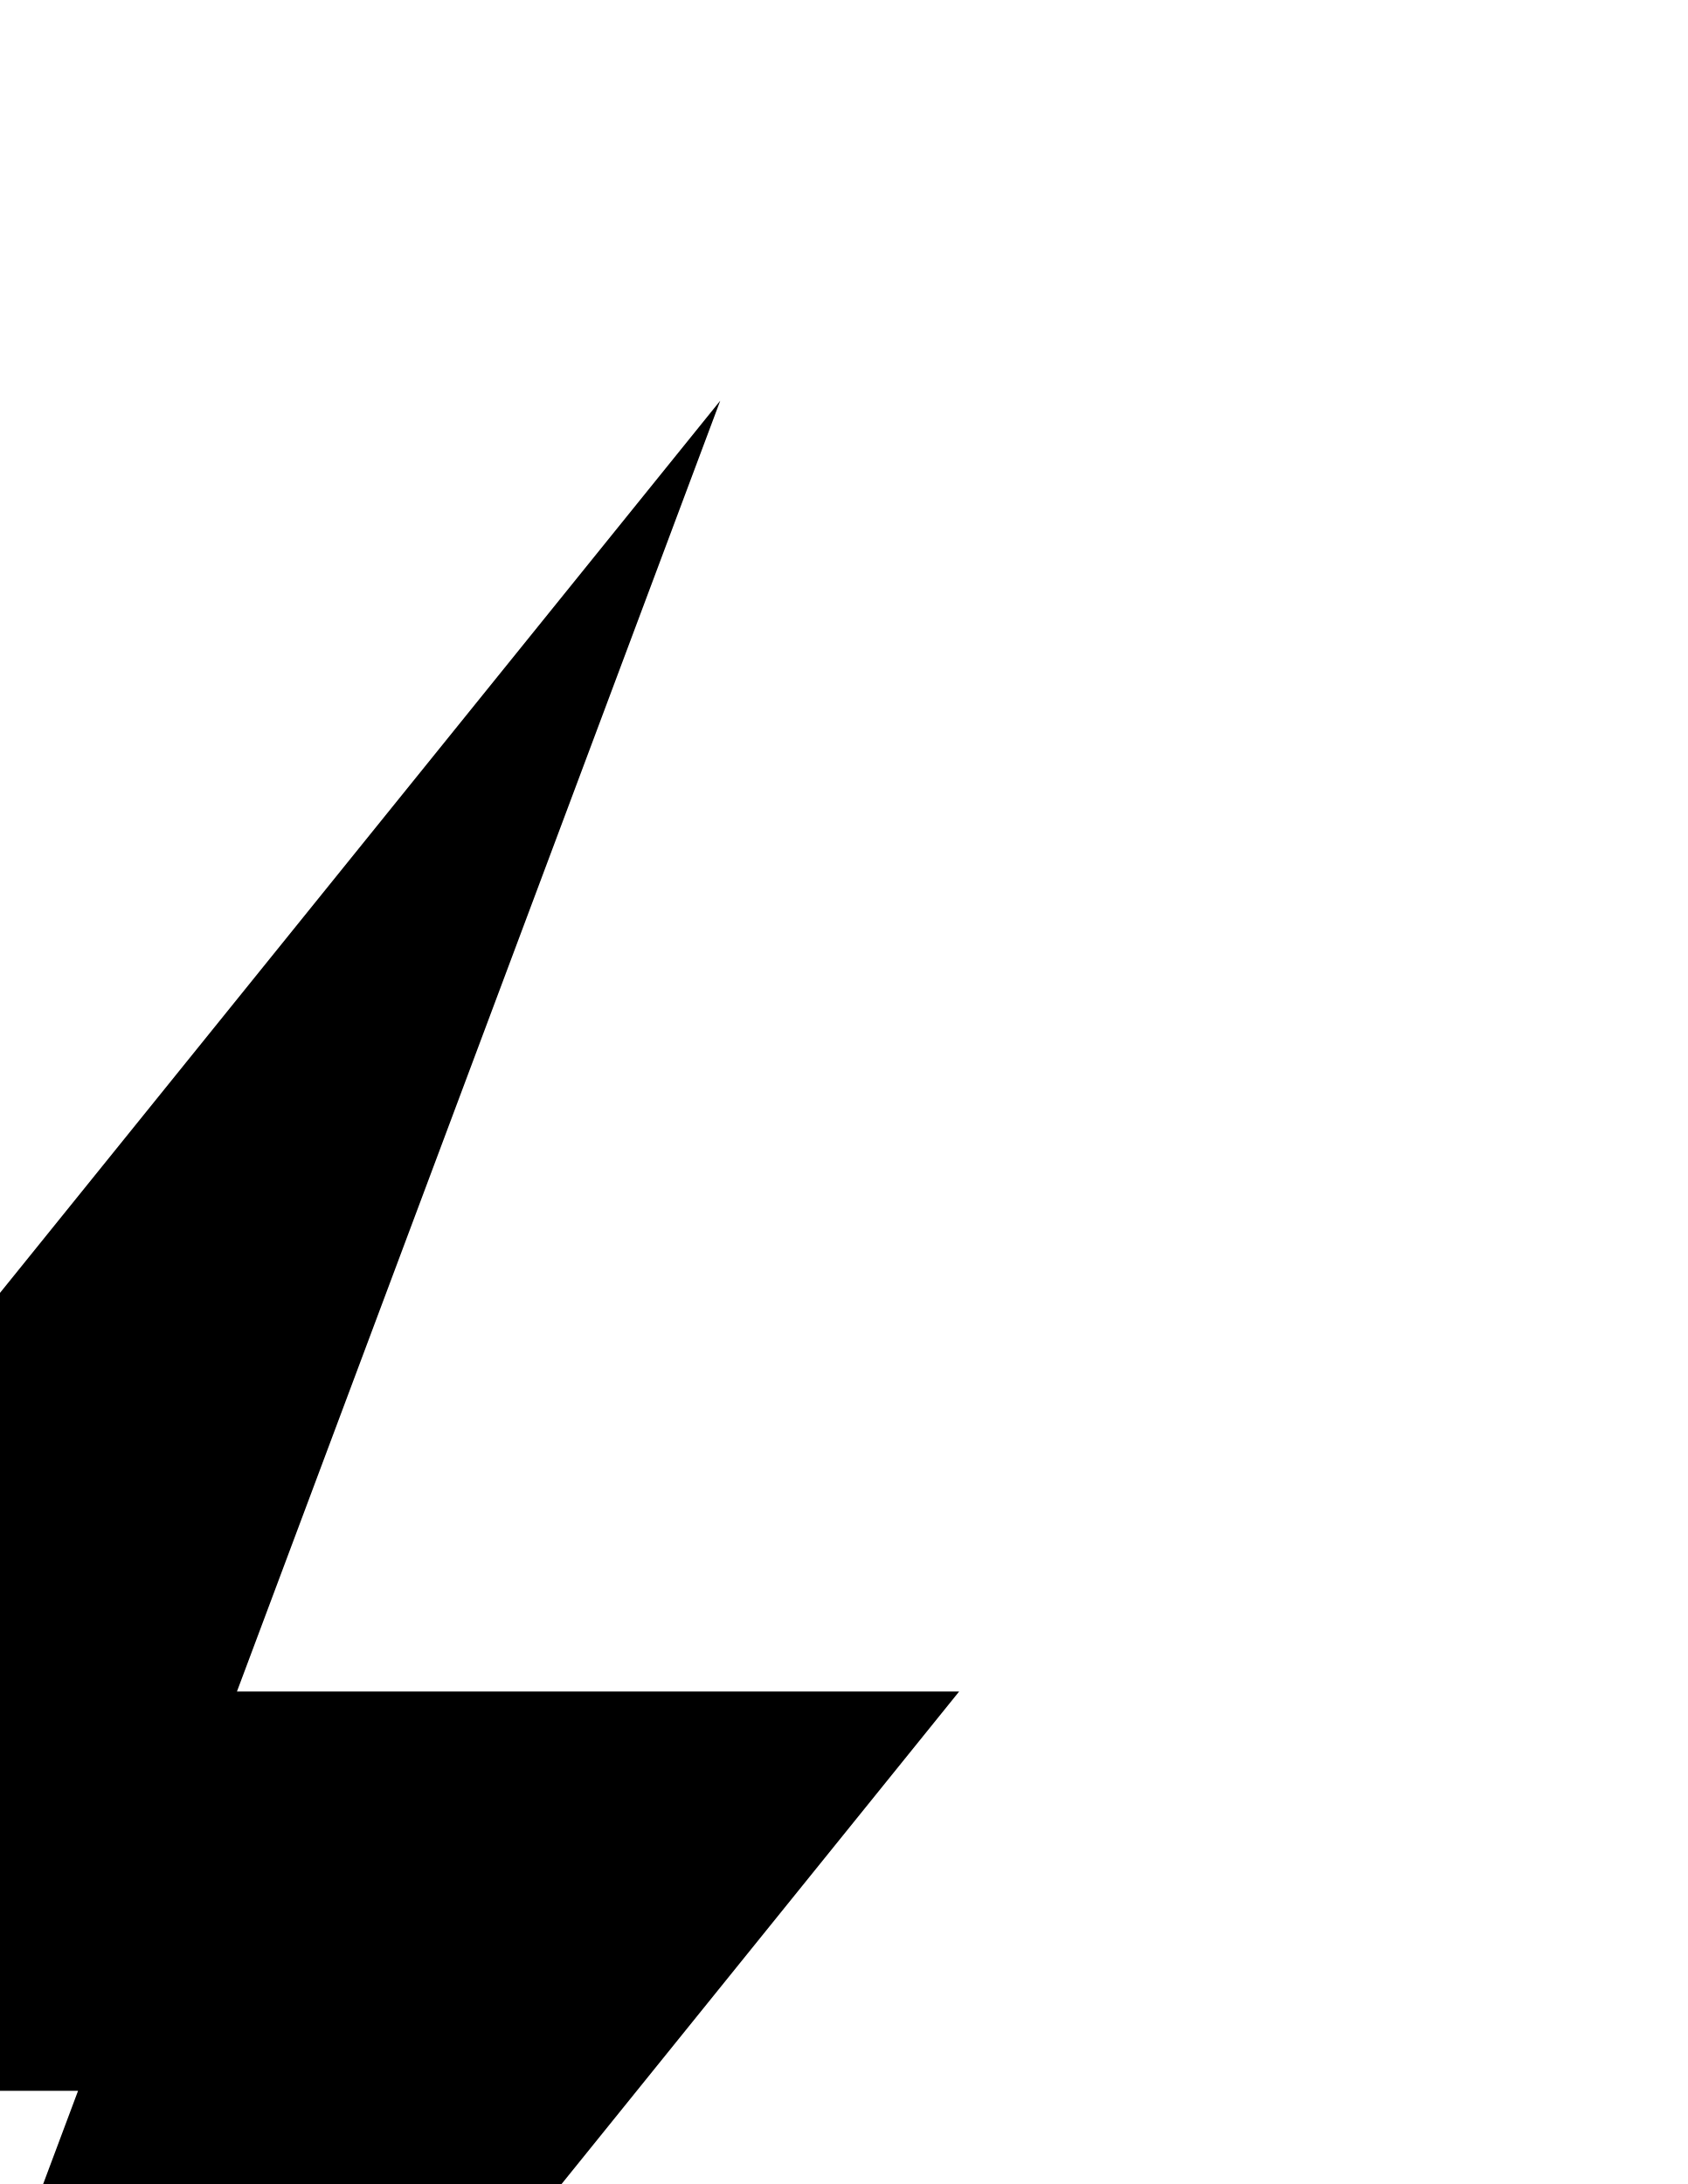
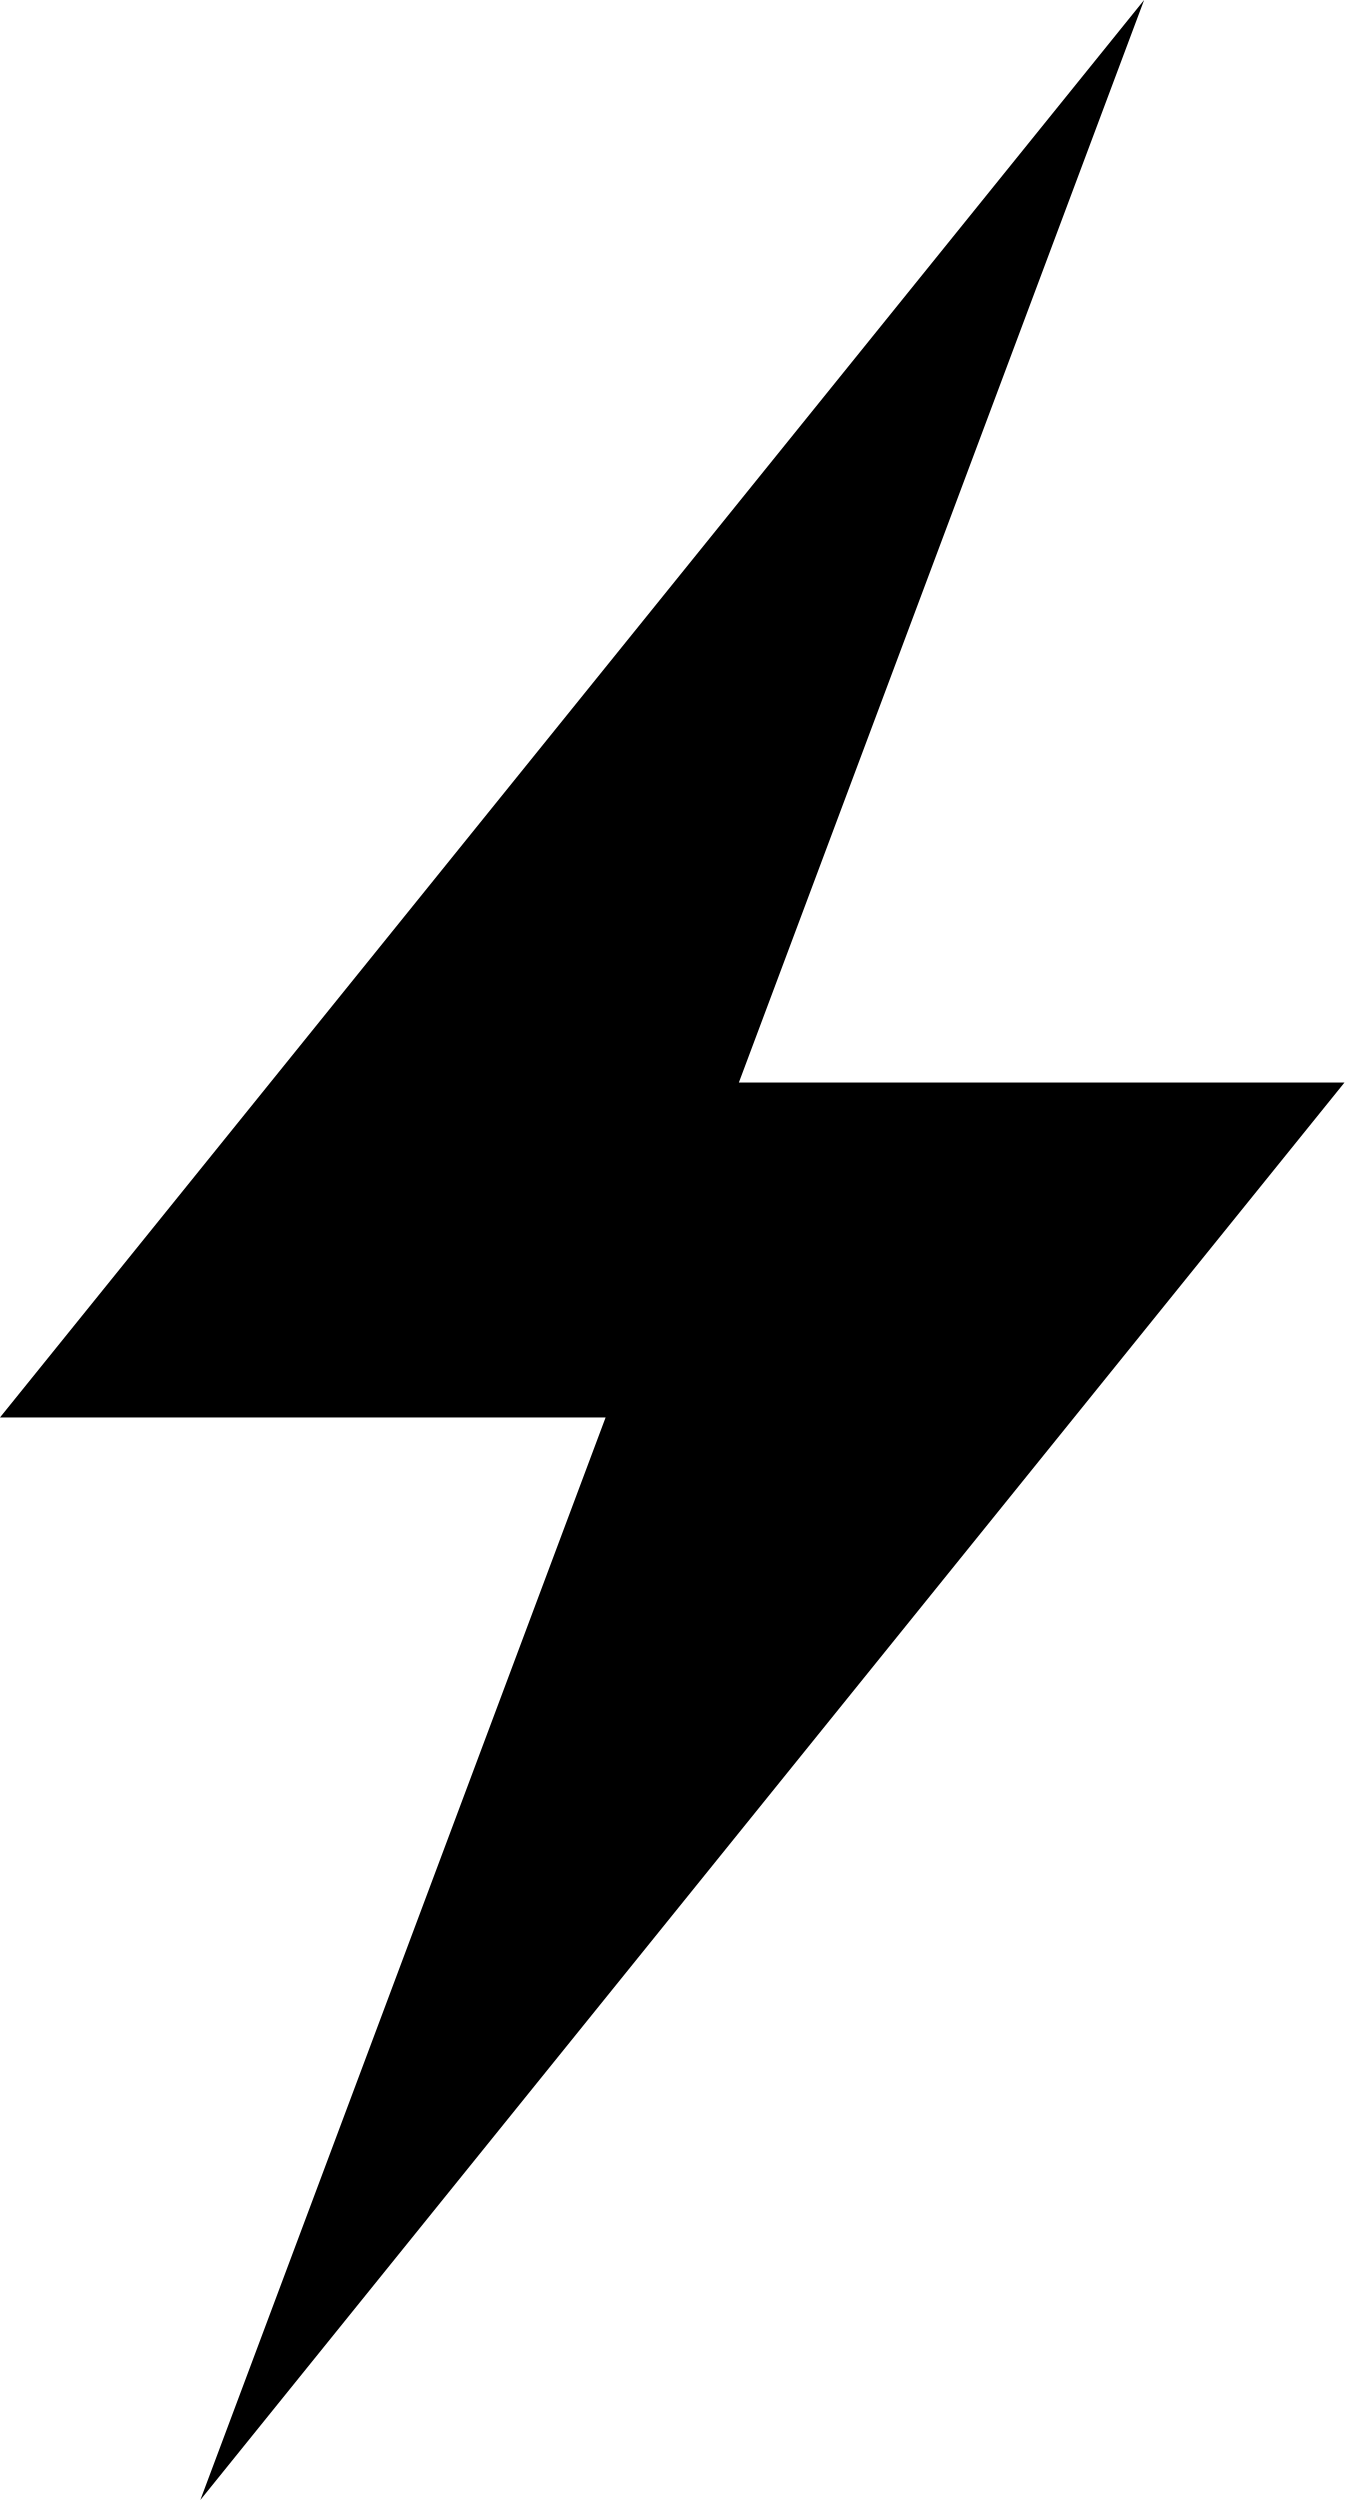
- <svg xmlns="http://www.w3.org/2000/svg" version="1.1" id="svg1" width="816" height="1056" viewBox="0 0 816 1056">
+ <svg xmlns="http://www.w3.org/2000/svg" version="1.1" id="svg1" width="775.127" height="1441.333" viewBox="0 0 775.127 1441.333">
  <defs id="defs1" />
-   <g id="g1">
+   <g id="g1" transform="translate(311.4173,-193.74)">
    <g id="group-R5">
      <path id="path2" d="M 3477.82,1785.96 H 859.176 L 2611.56,6466.95 -2335.63,337.941 H 283.023 L -1469.36,-4343.05 3477.82,1785.96" style="fill:#000000;fill-opacity:1;fill-rule:nonzero;stroke:none" transform="matrix(0.1333333,0,0,-0.1333333,0,1056)" />
    </g>
  </g>
</svg>
